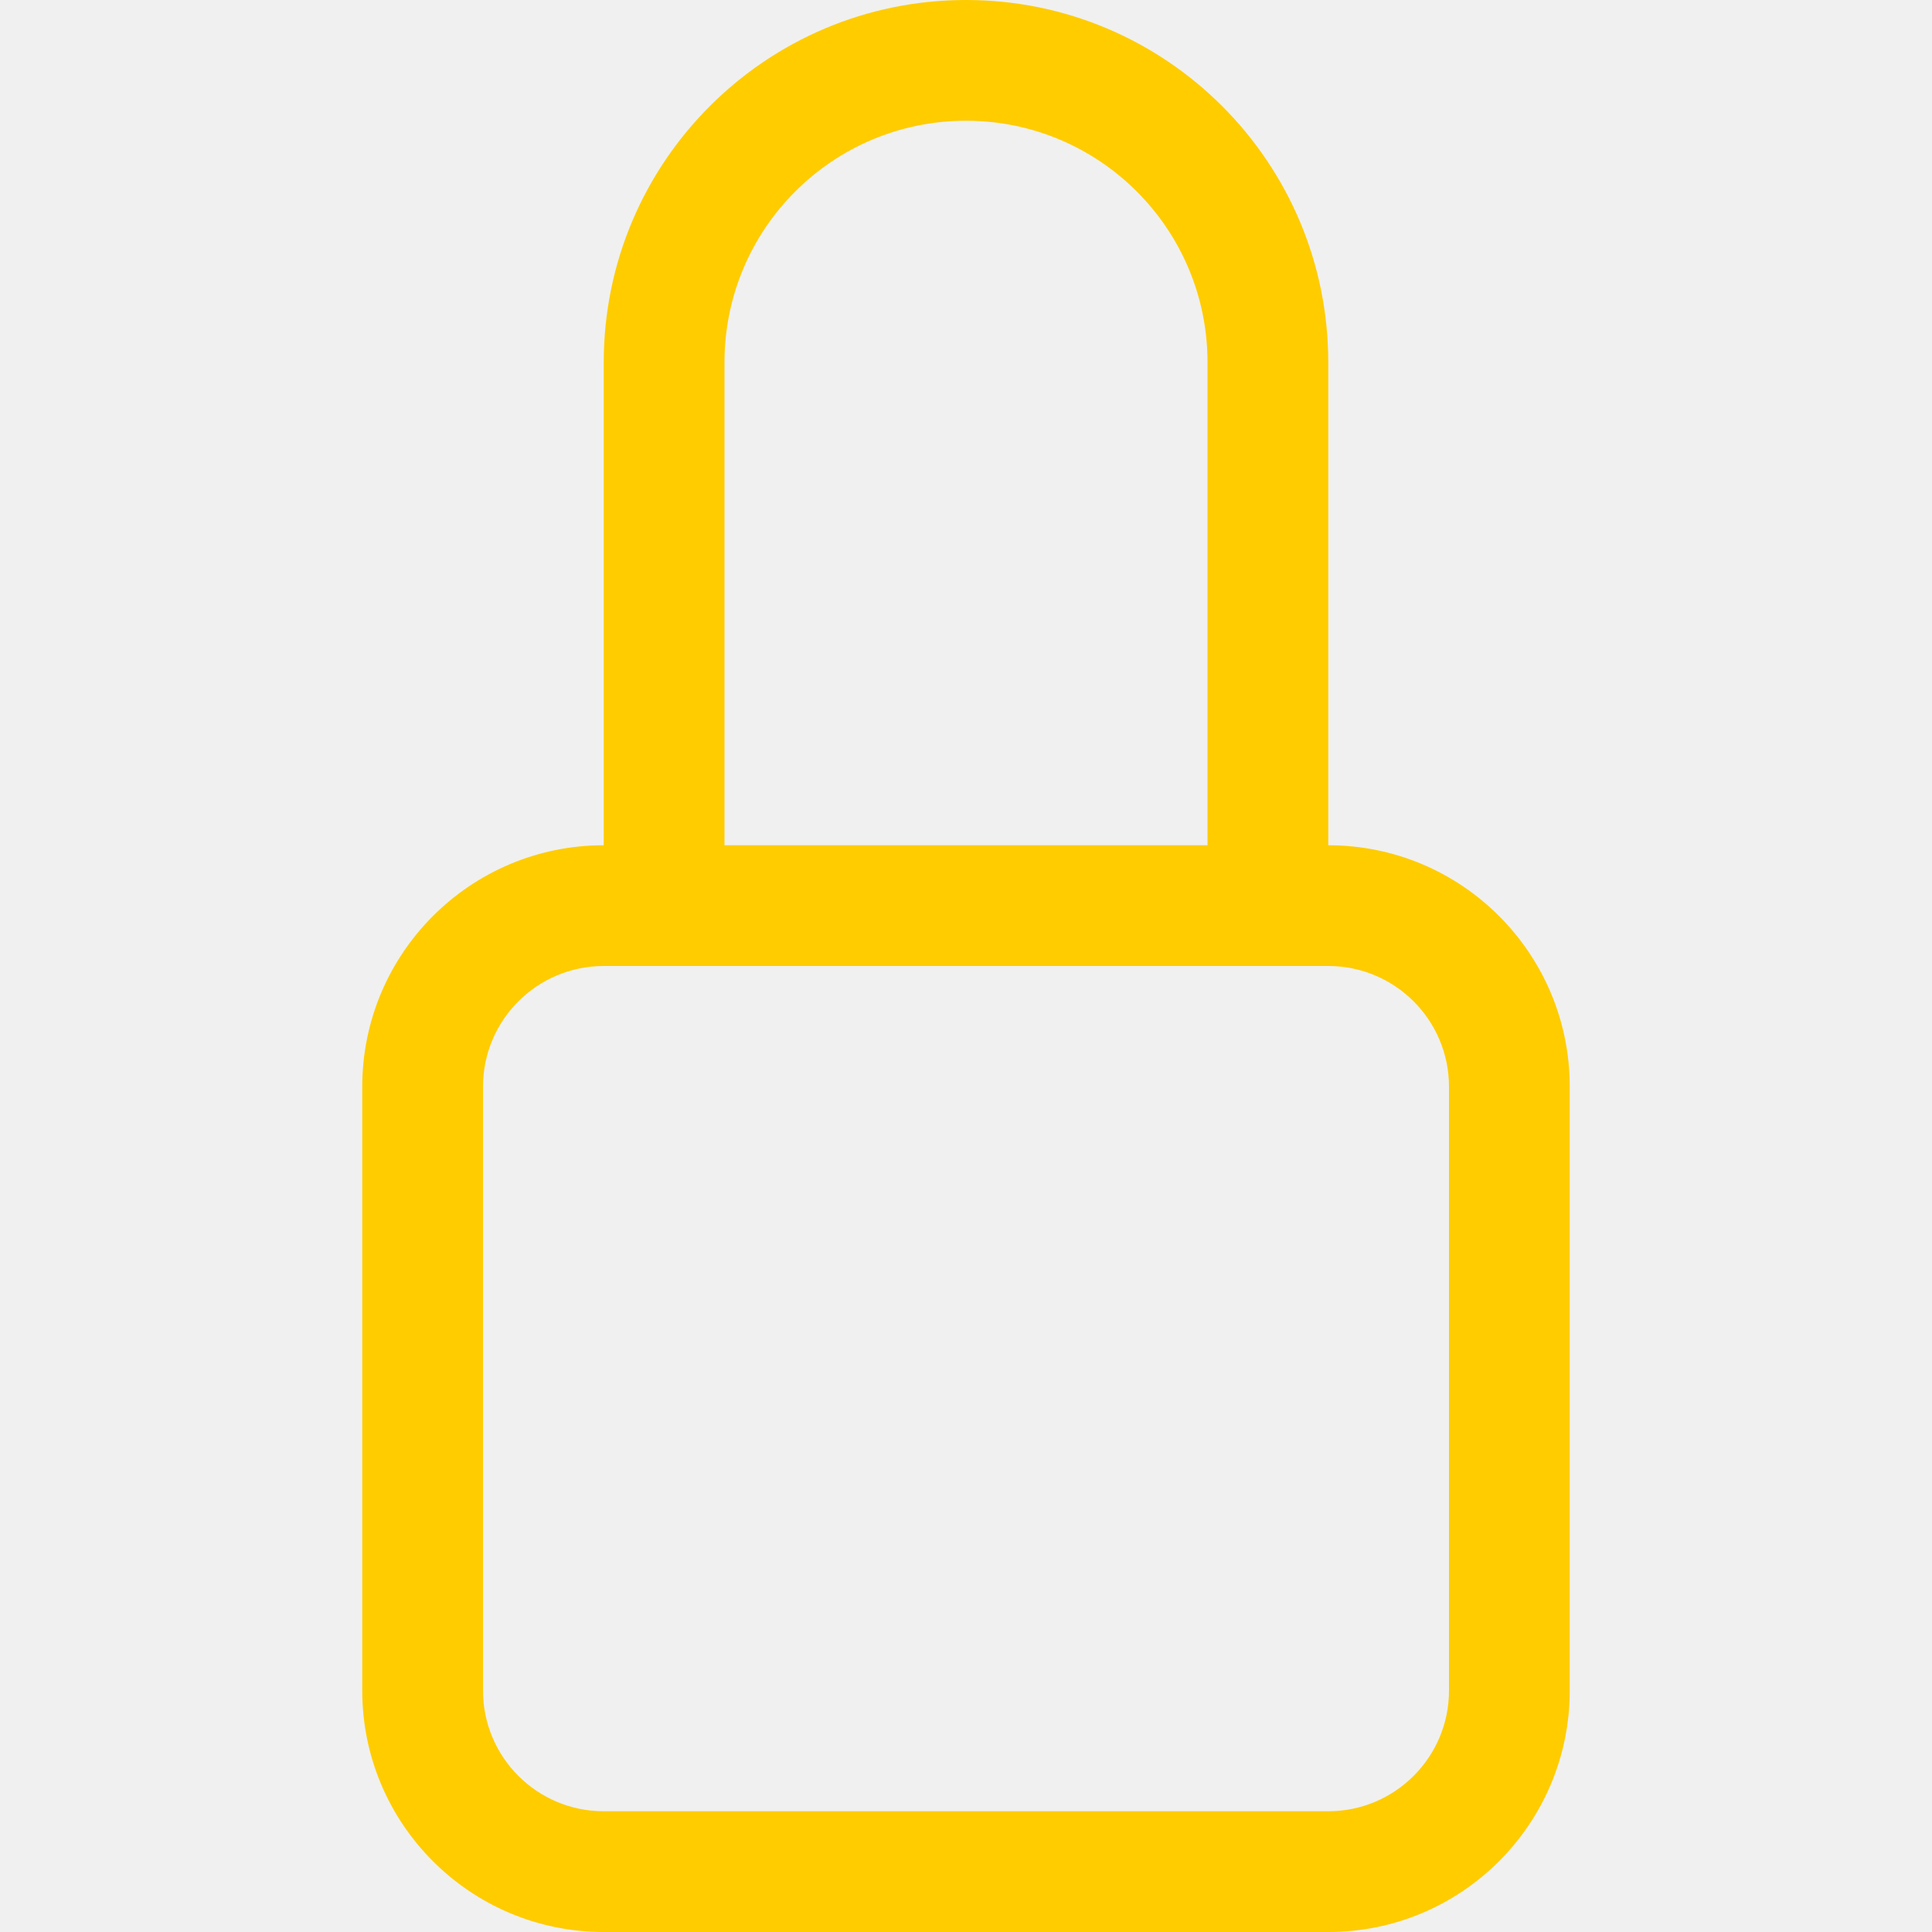
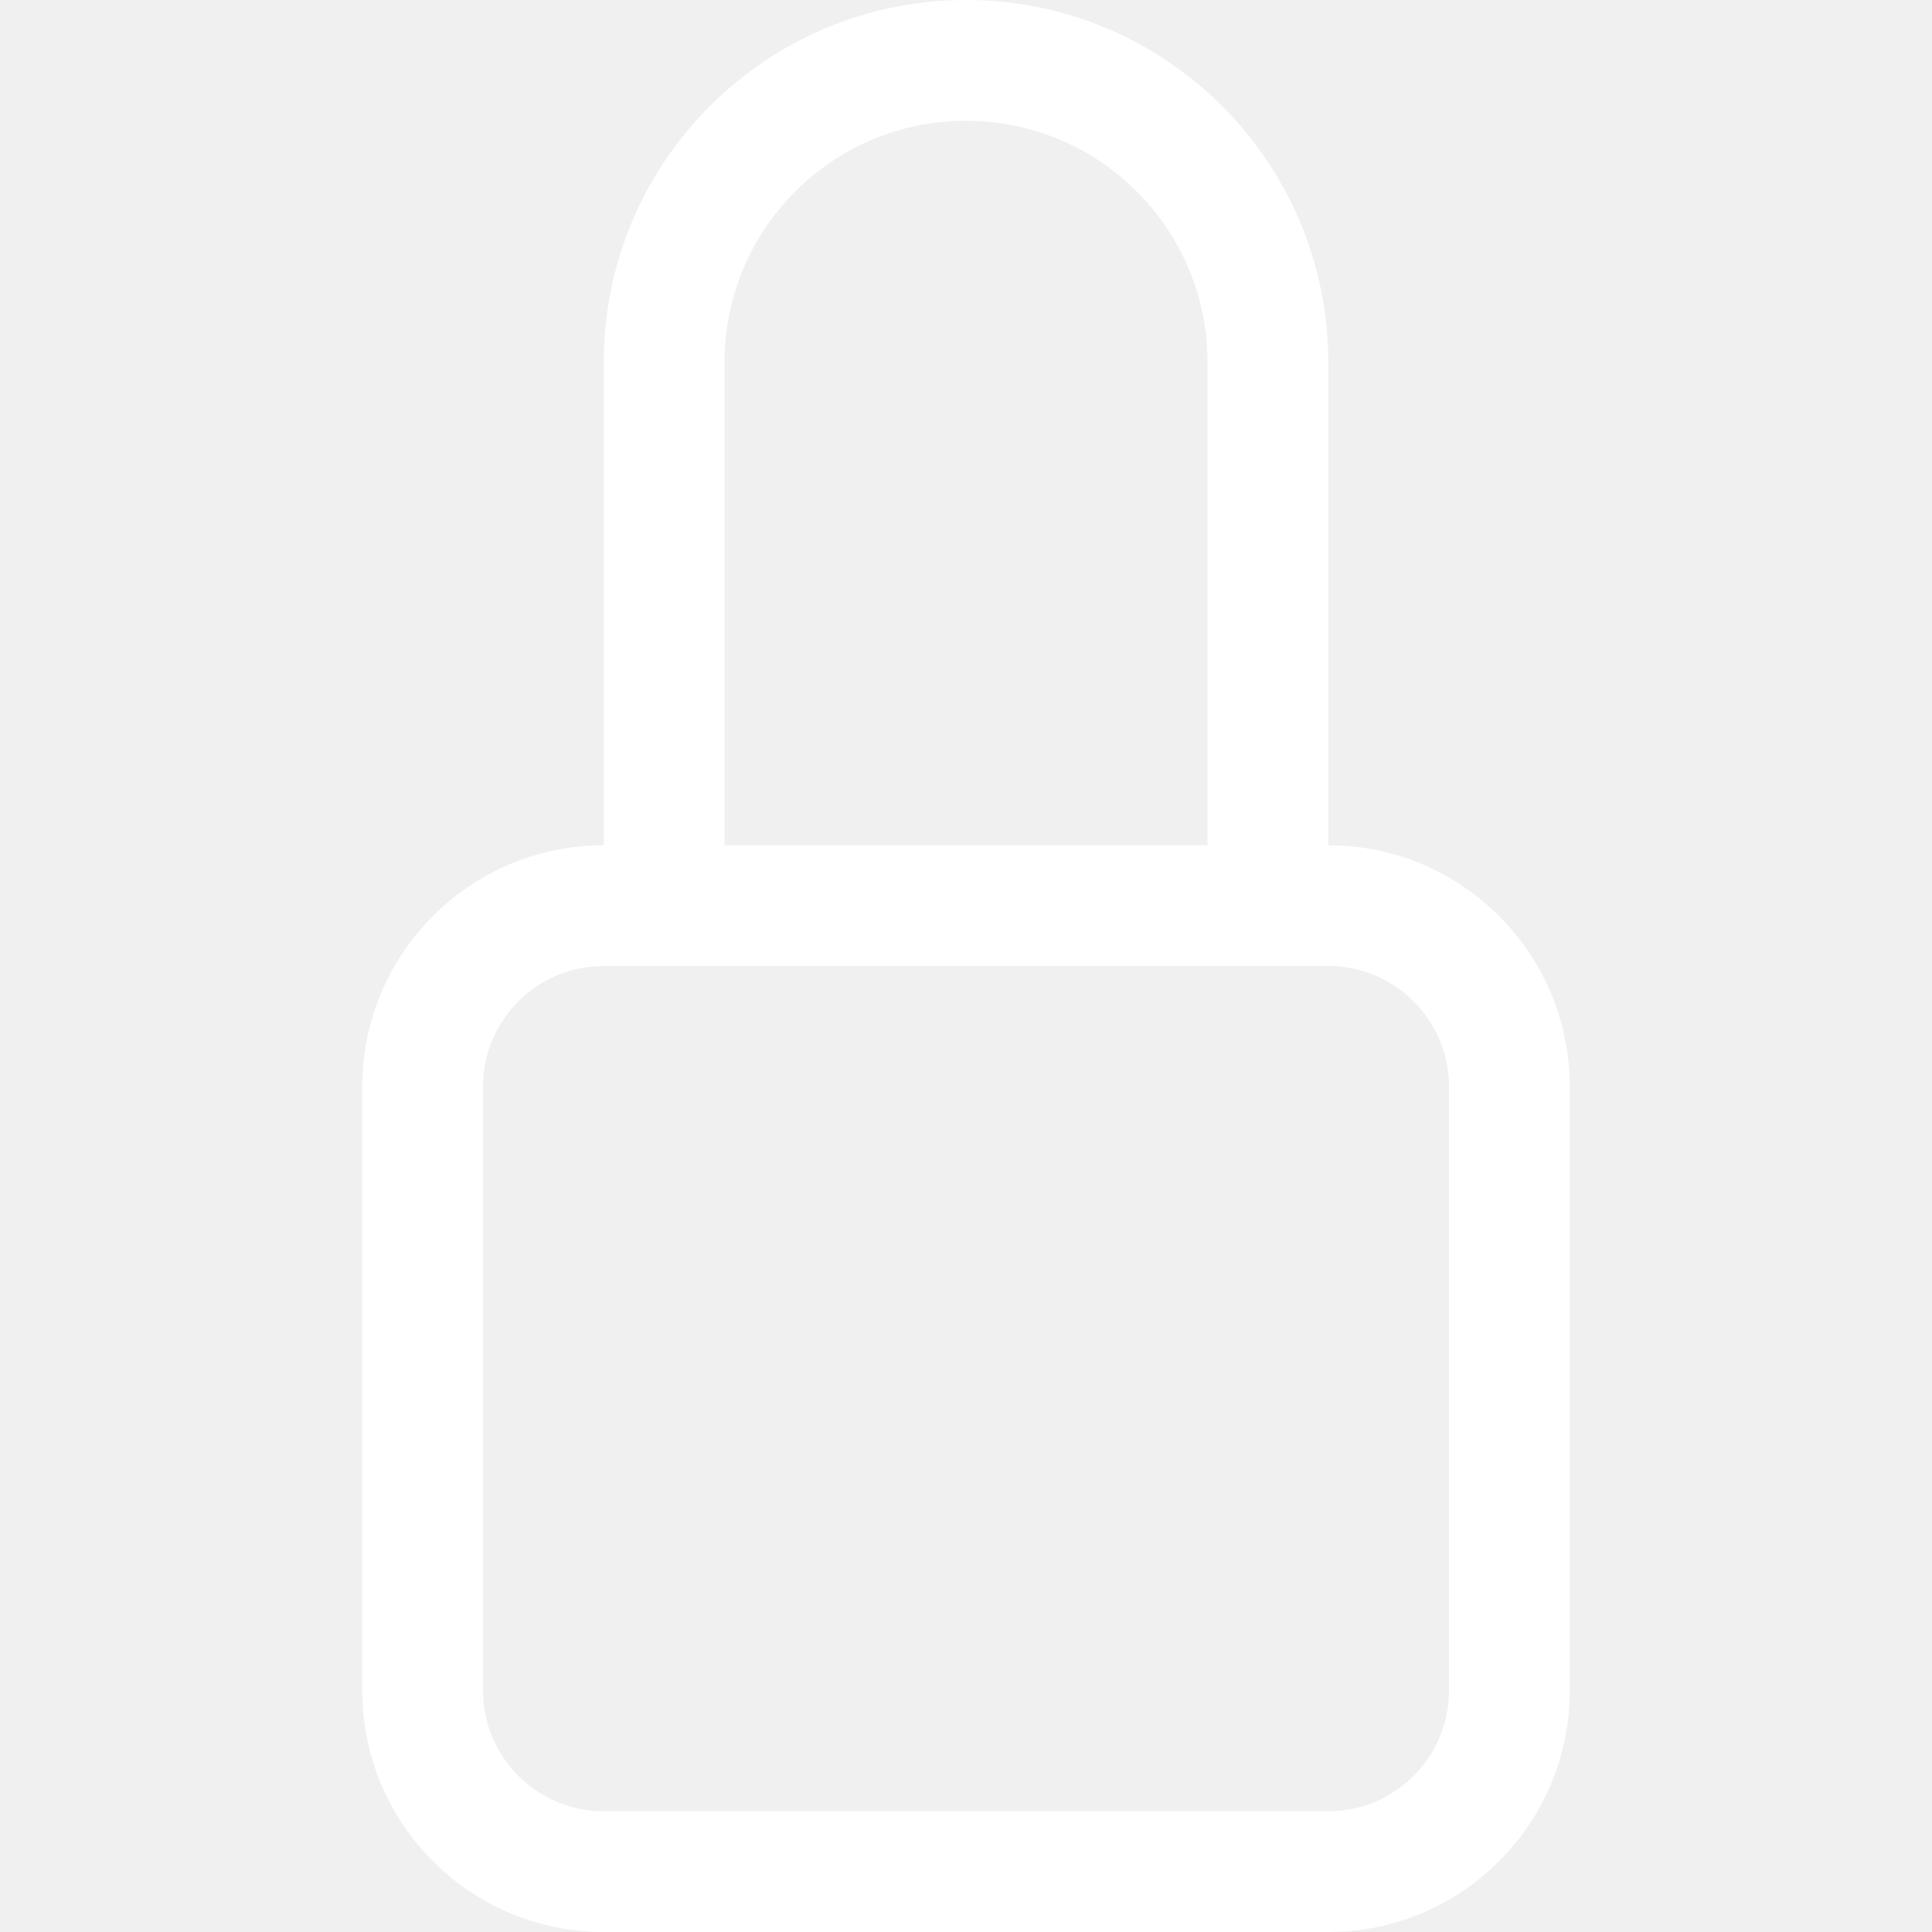
<svg xmlns="http://www.w3.org/2000/svg" width="16" height="16" fill="currentColor" class="bi bi-lock" viewBox="0 0 16 16">
-   <path fill="#FFCC00" d="M8 1a2 2 0 0 1 2 2v4H6V3a2 2 0 0 1 2-2zm3 6V3a3 3 0 0 0-6 0v4a2 2 0 0 0-2 2v5a2 2 0 0 0 2 2h6a2 2 0 0 0 2-2V9a2 2 0 0 0-2-2zM5 8h6a1 1 0 0 1 1 1v5a1 1 0 0 1-1 1H5a1 1 0 0 1-1-1V9a1 1 0 0 1 1-1z" />
+   <path fill="#FFFFFF" d="M8 1a2 2 0 0 1 2 2v4H6V3a2 2 0 0 1 2-2zm3 6V3a3 3 0 0 0-6 0v4a2 2 0 0 0-2 2v5a2 2 0 0 0 2 2h6a2 2 0 0 0 2-2V9a2 2 0 0 0-2-2zM5 8h6a1 1 0 0 1 1 1v5a1 1 0 0 1-1 1H5a1 1 0 0 1-1-1V9a1 1 0 0 1 1-1z" />
</svg>
